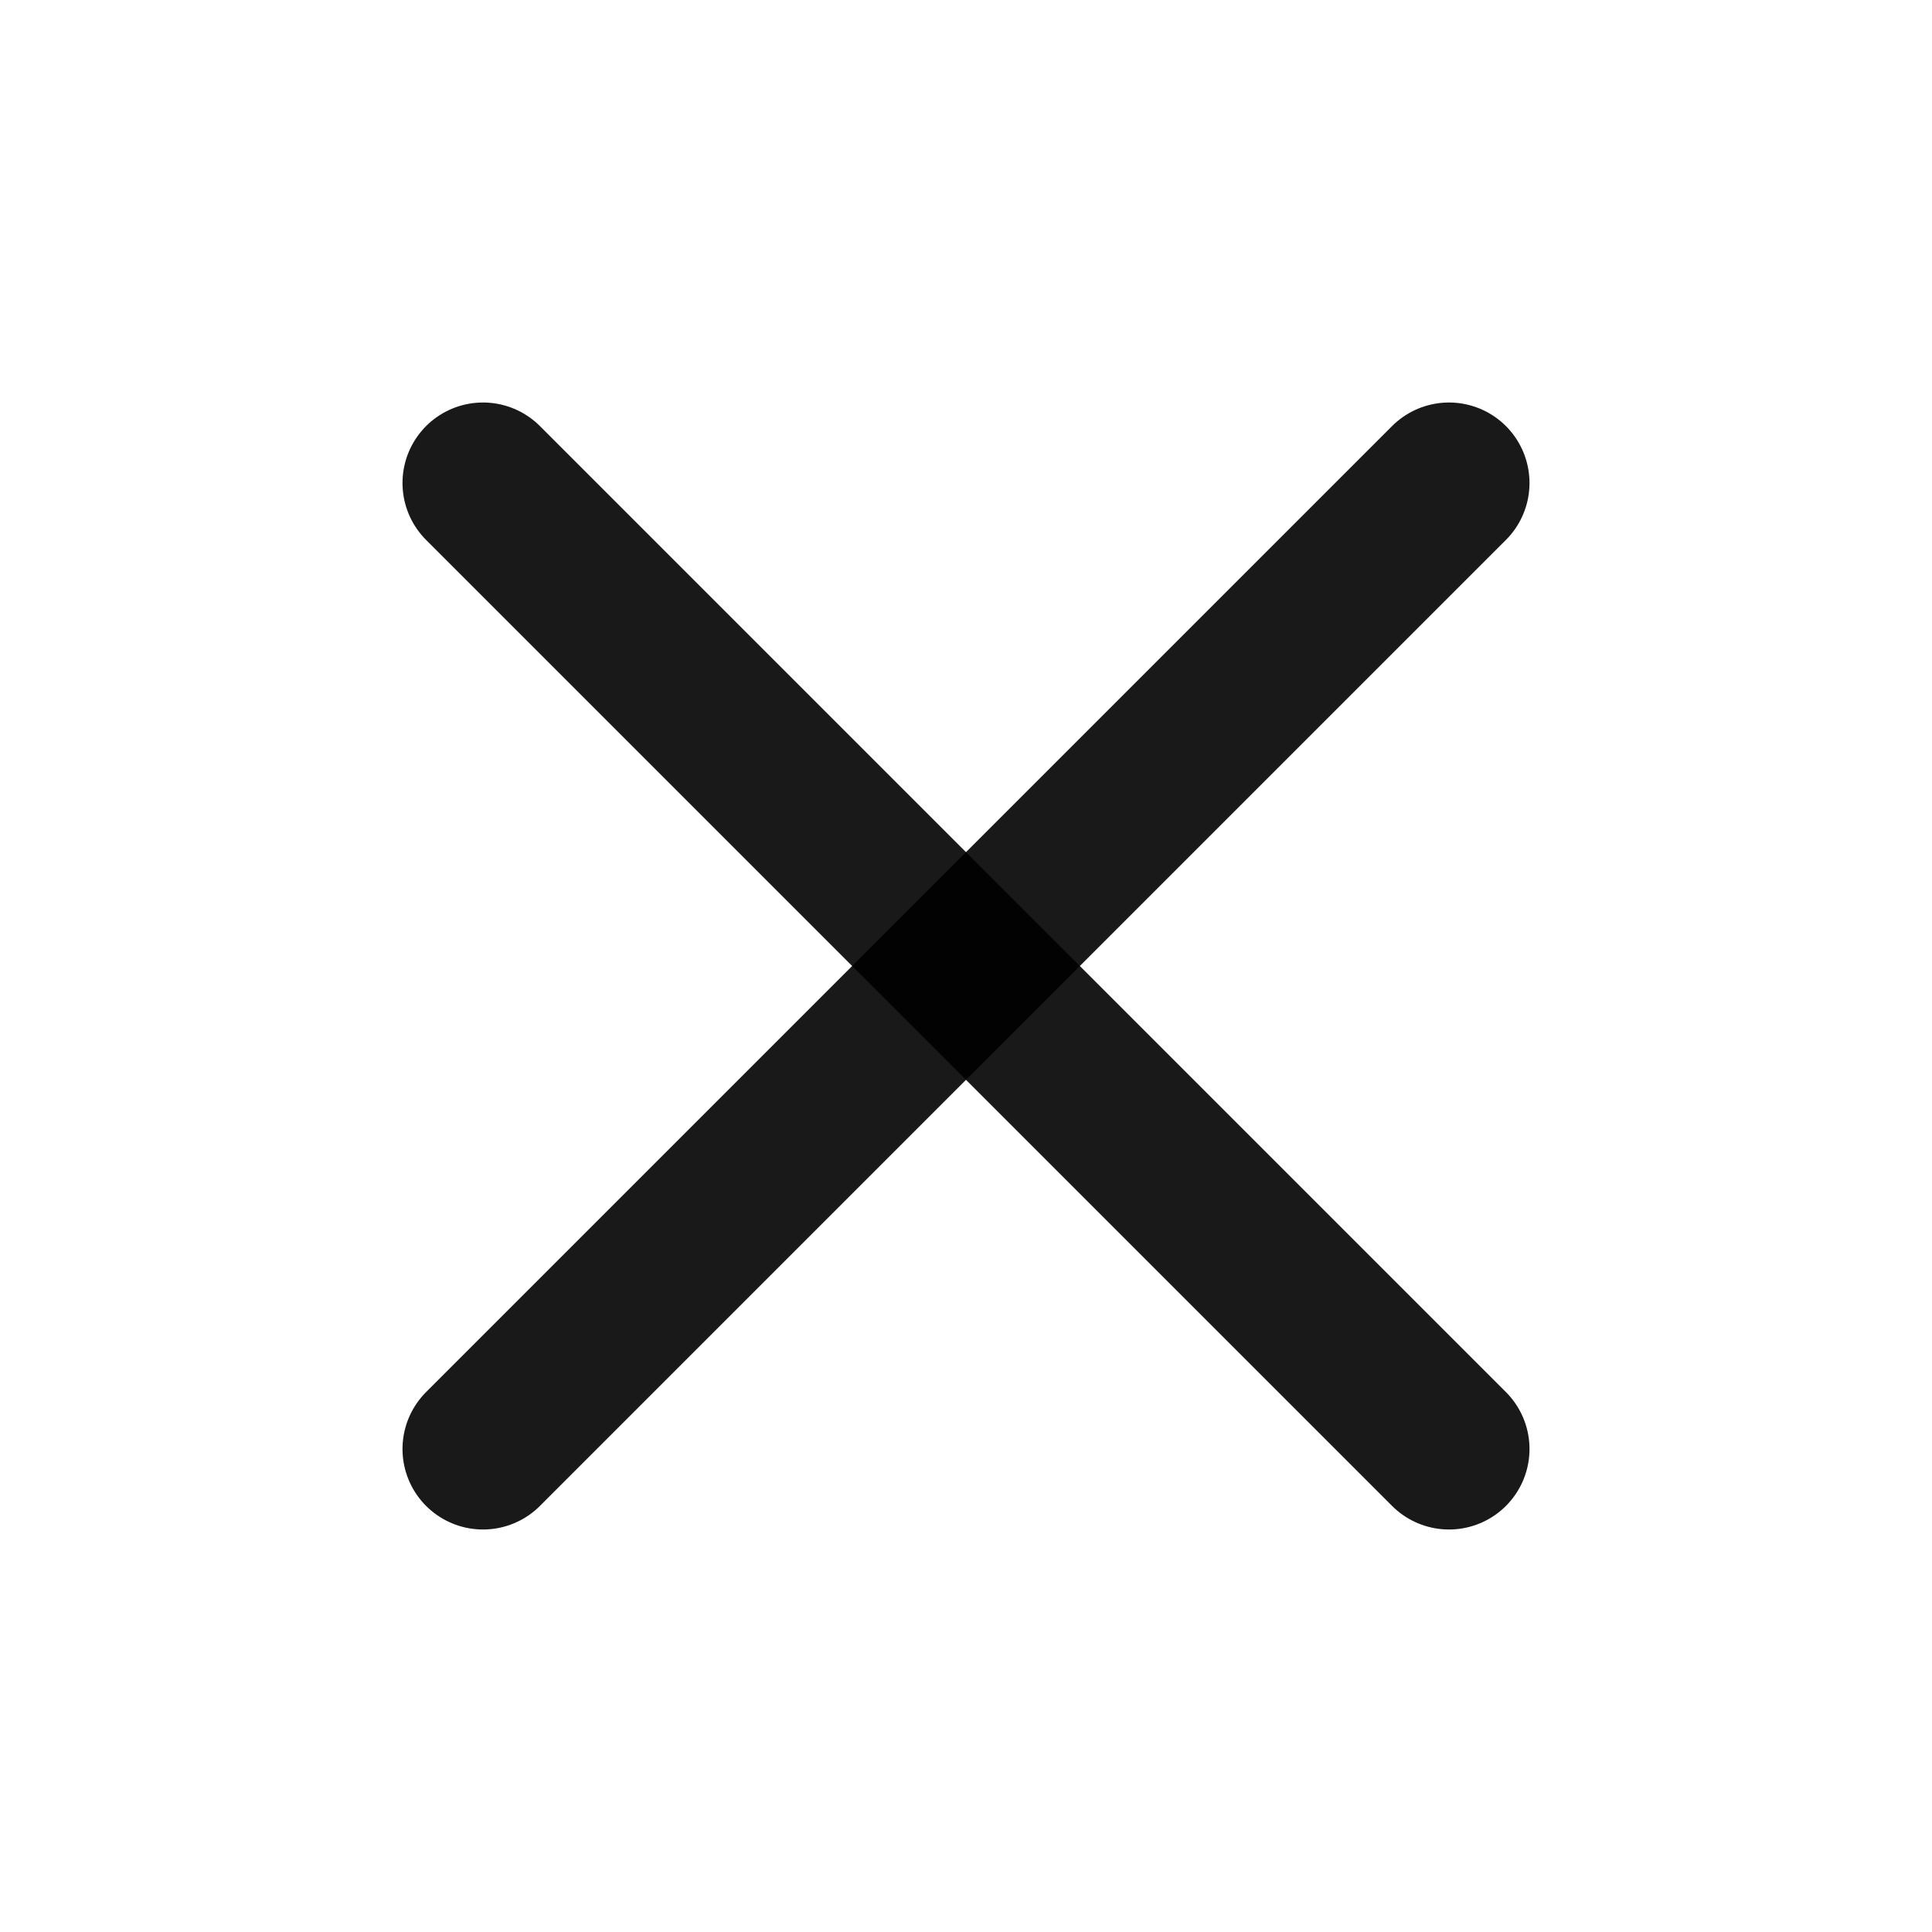
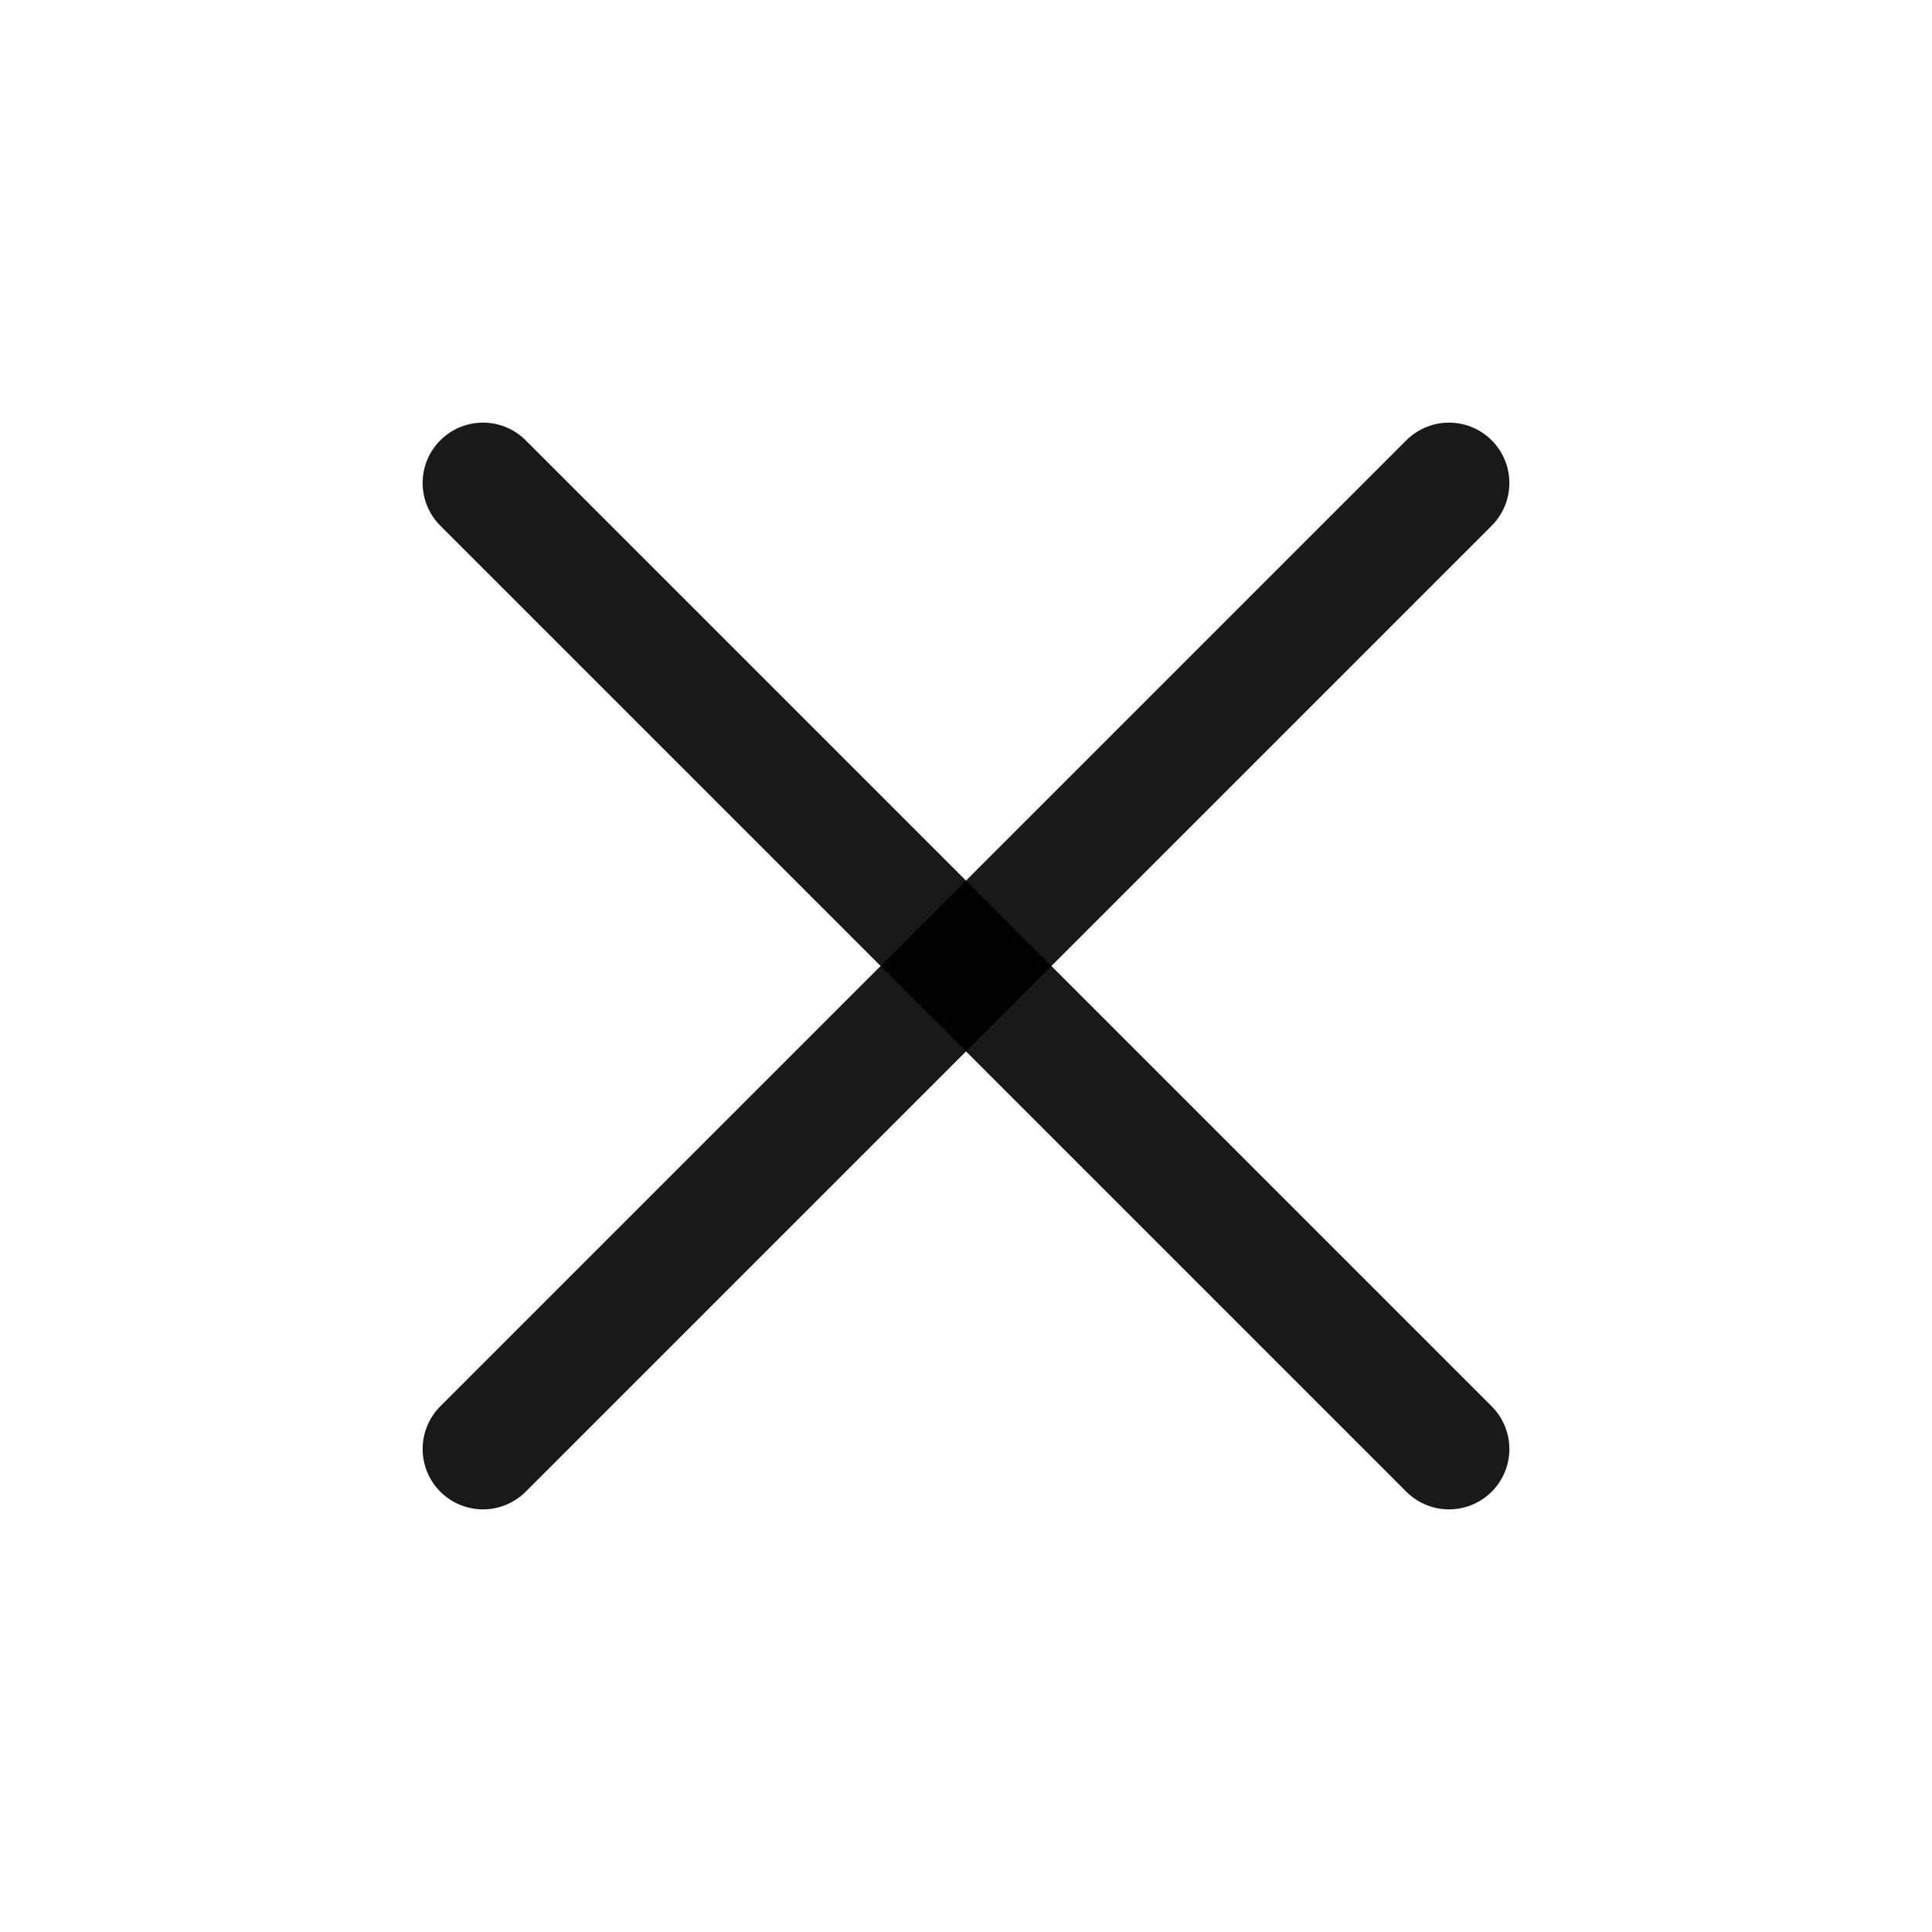
- <svg xmlns="http://www.w3.org/2000/svg" width="24" height="24" viewBox="0 0 24 24" fill="none">
-   <path d="M18 6L6 18" stroke="rgba(0,0,0,0.9)" stroke-width="2" stroke-linecap="round" stroke-linejoin="round" />
-   <path d="M6 6L18 18" stroke="rgba(0,0,0,0.9)" stroke-width="2" stroke-linecap="round" stroke-linejoin="round" />
+ <svg xmlns="http://www.w3.org/2000/svg" width="24" height="24" viewBox="0 0 24 24" fill="none" shape-rendering="geometricPrecision">
+   <path d="M18 6L6 18" stroke="rgba(0,0,0,0.9)" stroke-width="1.5" stroke-linecap="round" stroke-linejoin="round" />
+   <path d="M6 6L18 18" stroke="rgba(0,0,0,0.9)" stroke-width="1.5" stroke-linecap="round" stroke-linejoin="round" />
</svg>
